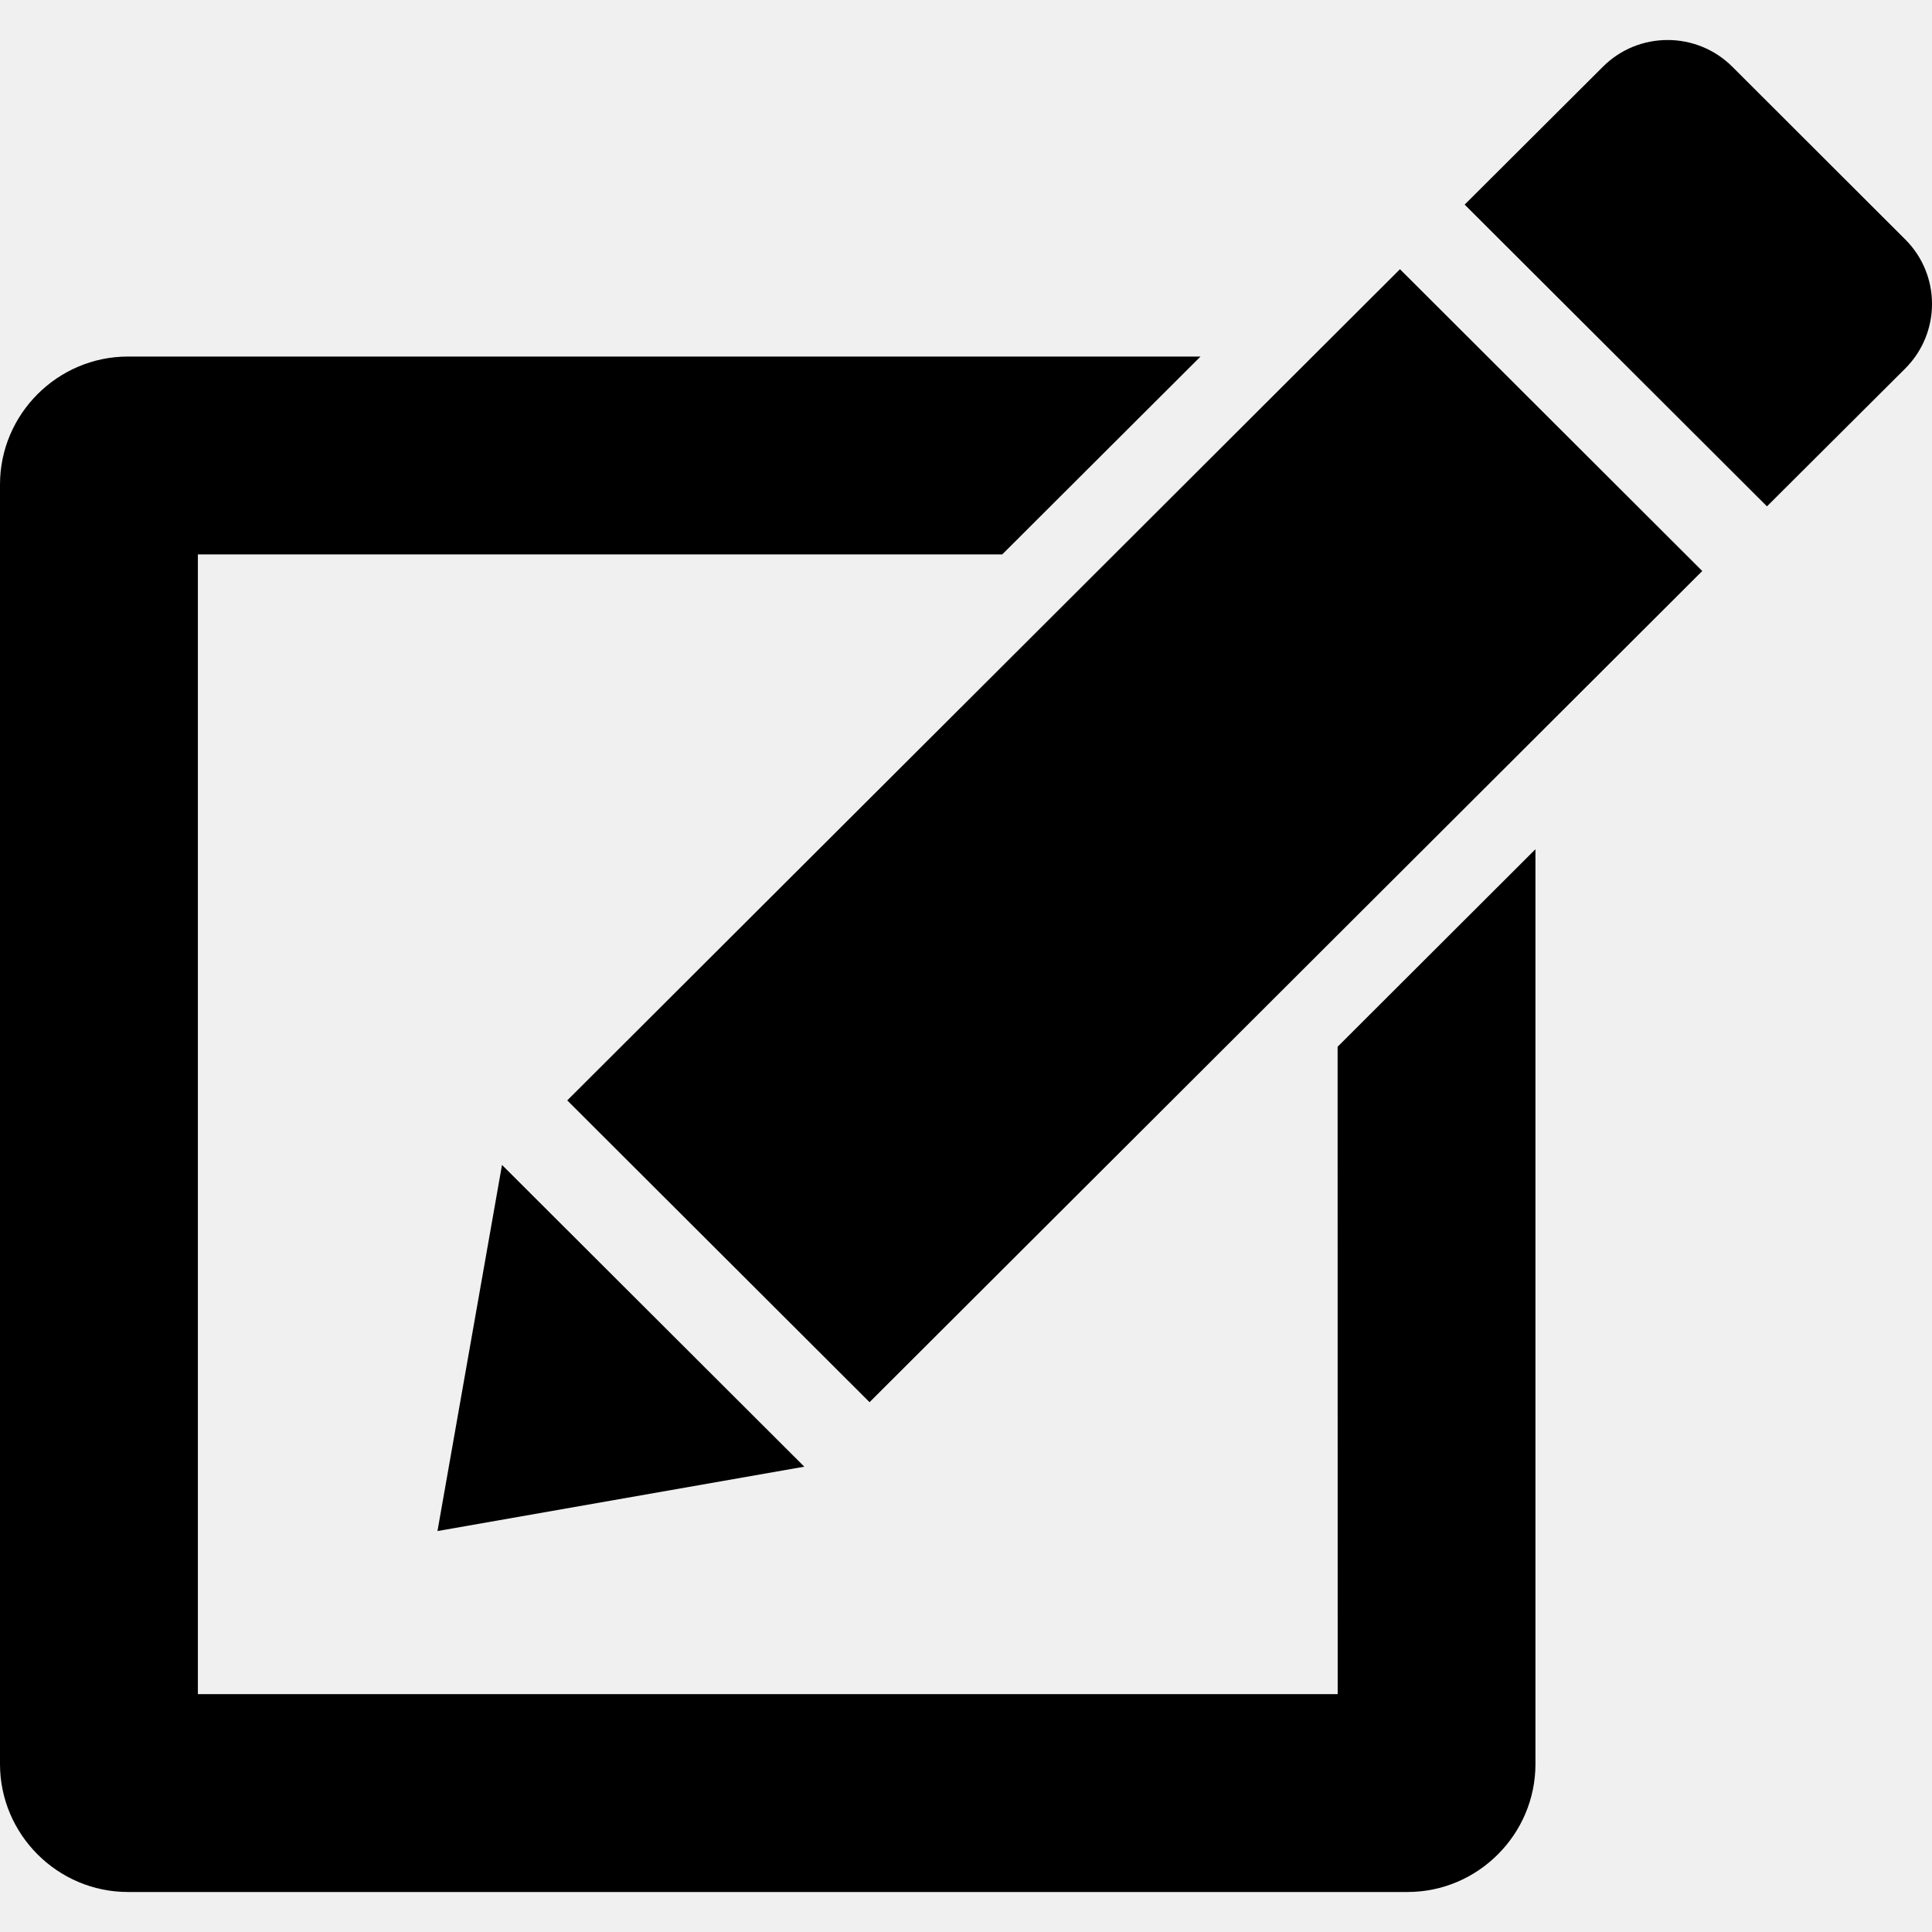
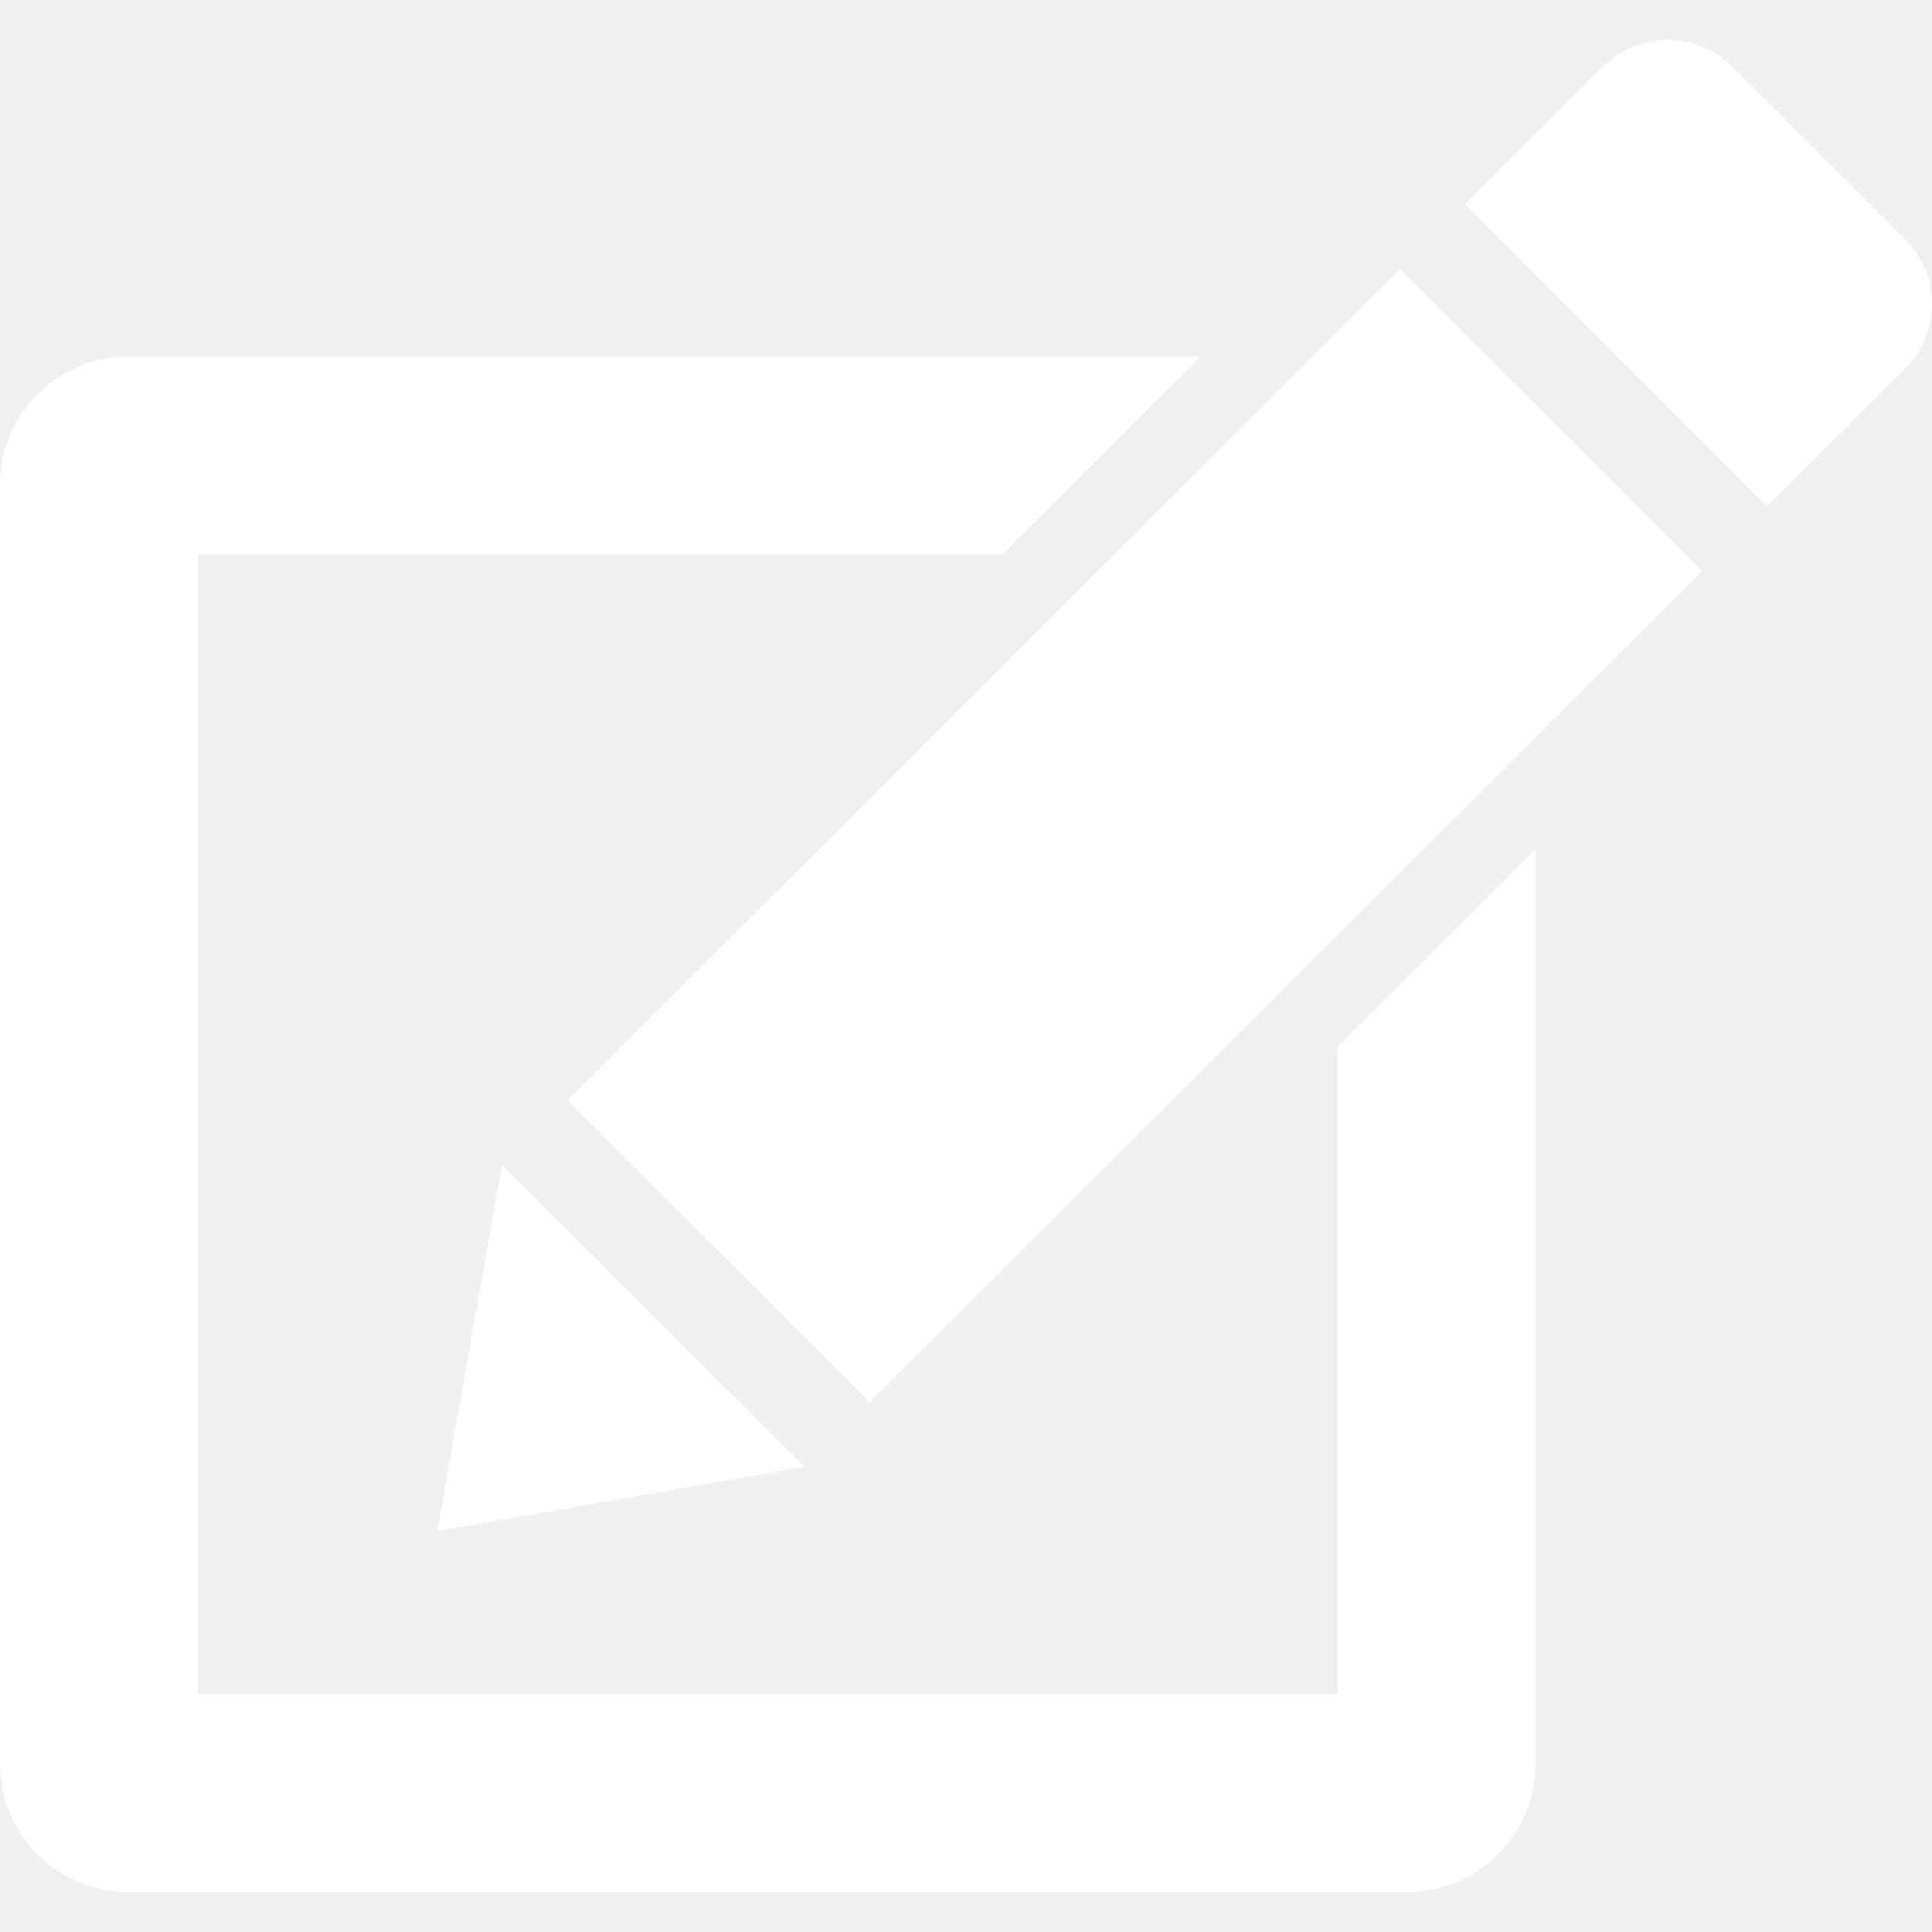
- <svg xmlns="http://www.w3.org/2000/svg" version="1.1" id="Capa_1" x="0px" y="0px" width="48.827px" height="48.827px" viewBox="0 0 48.827 48.827" style="enable-background:new 0 0 48.827 48.827;" xml:space="preserve">
+ <svg xmlns="http://www.w3.org/2000/svg" version="1.1" id="Capa_1" x="0px" y="0px" width="48.827px" fill="#ffffff" height="48.827px" viewBox="0 0 48.827 48.827" style="enable-background:new 0 0 48.827 48.827;" xml:space="preserve">
  <g>
    <g>
      <g>
        <path d="M48.15,6.05l-4.368-4.362c-0.451-0.451-1.044-0.677-1.636-0.677c-0.593,0-1.186,0.225-1.636,0.676l-3.494,3.484     l7.64,7.626l3.494-3.483C49.053,8.412,49.053,6.949,48.15,6.05z" />
        <polygon points="14.336,27.81 21.976,35.437 43.021,14.431 35.381,6.804    " />
        <polygon points="12.687,29.441 11.056,38.694 20.327,37.067    " />
        <path d="M33.807,42.816H5.001V14.011H25.33l5.01-5H3.234C1.455,9.011,0,10.466,0,12.245v32.338c0,1.778,1.455,3.233,3.234,3.233     h32.339c1.777,0,3.232-1.455,3.232-3.233V21.462l-5,4.992L33.807,42.816L33.807,42.816z" />
      </g>
    </g>
  </g>
  <g>
</g>
  <g>
</g>
  <g>
</g>
  <g>
</g>
  <g>
</g>
  <g>
</g>
  <g>
</g>
  <g>
</g>
  <g>
</g>
  <g>
</g>
  <g>
</g>
  <g>
</g>
  <g>
</g>
  <g>
</g>
  <g>
</g>
</svg>
